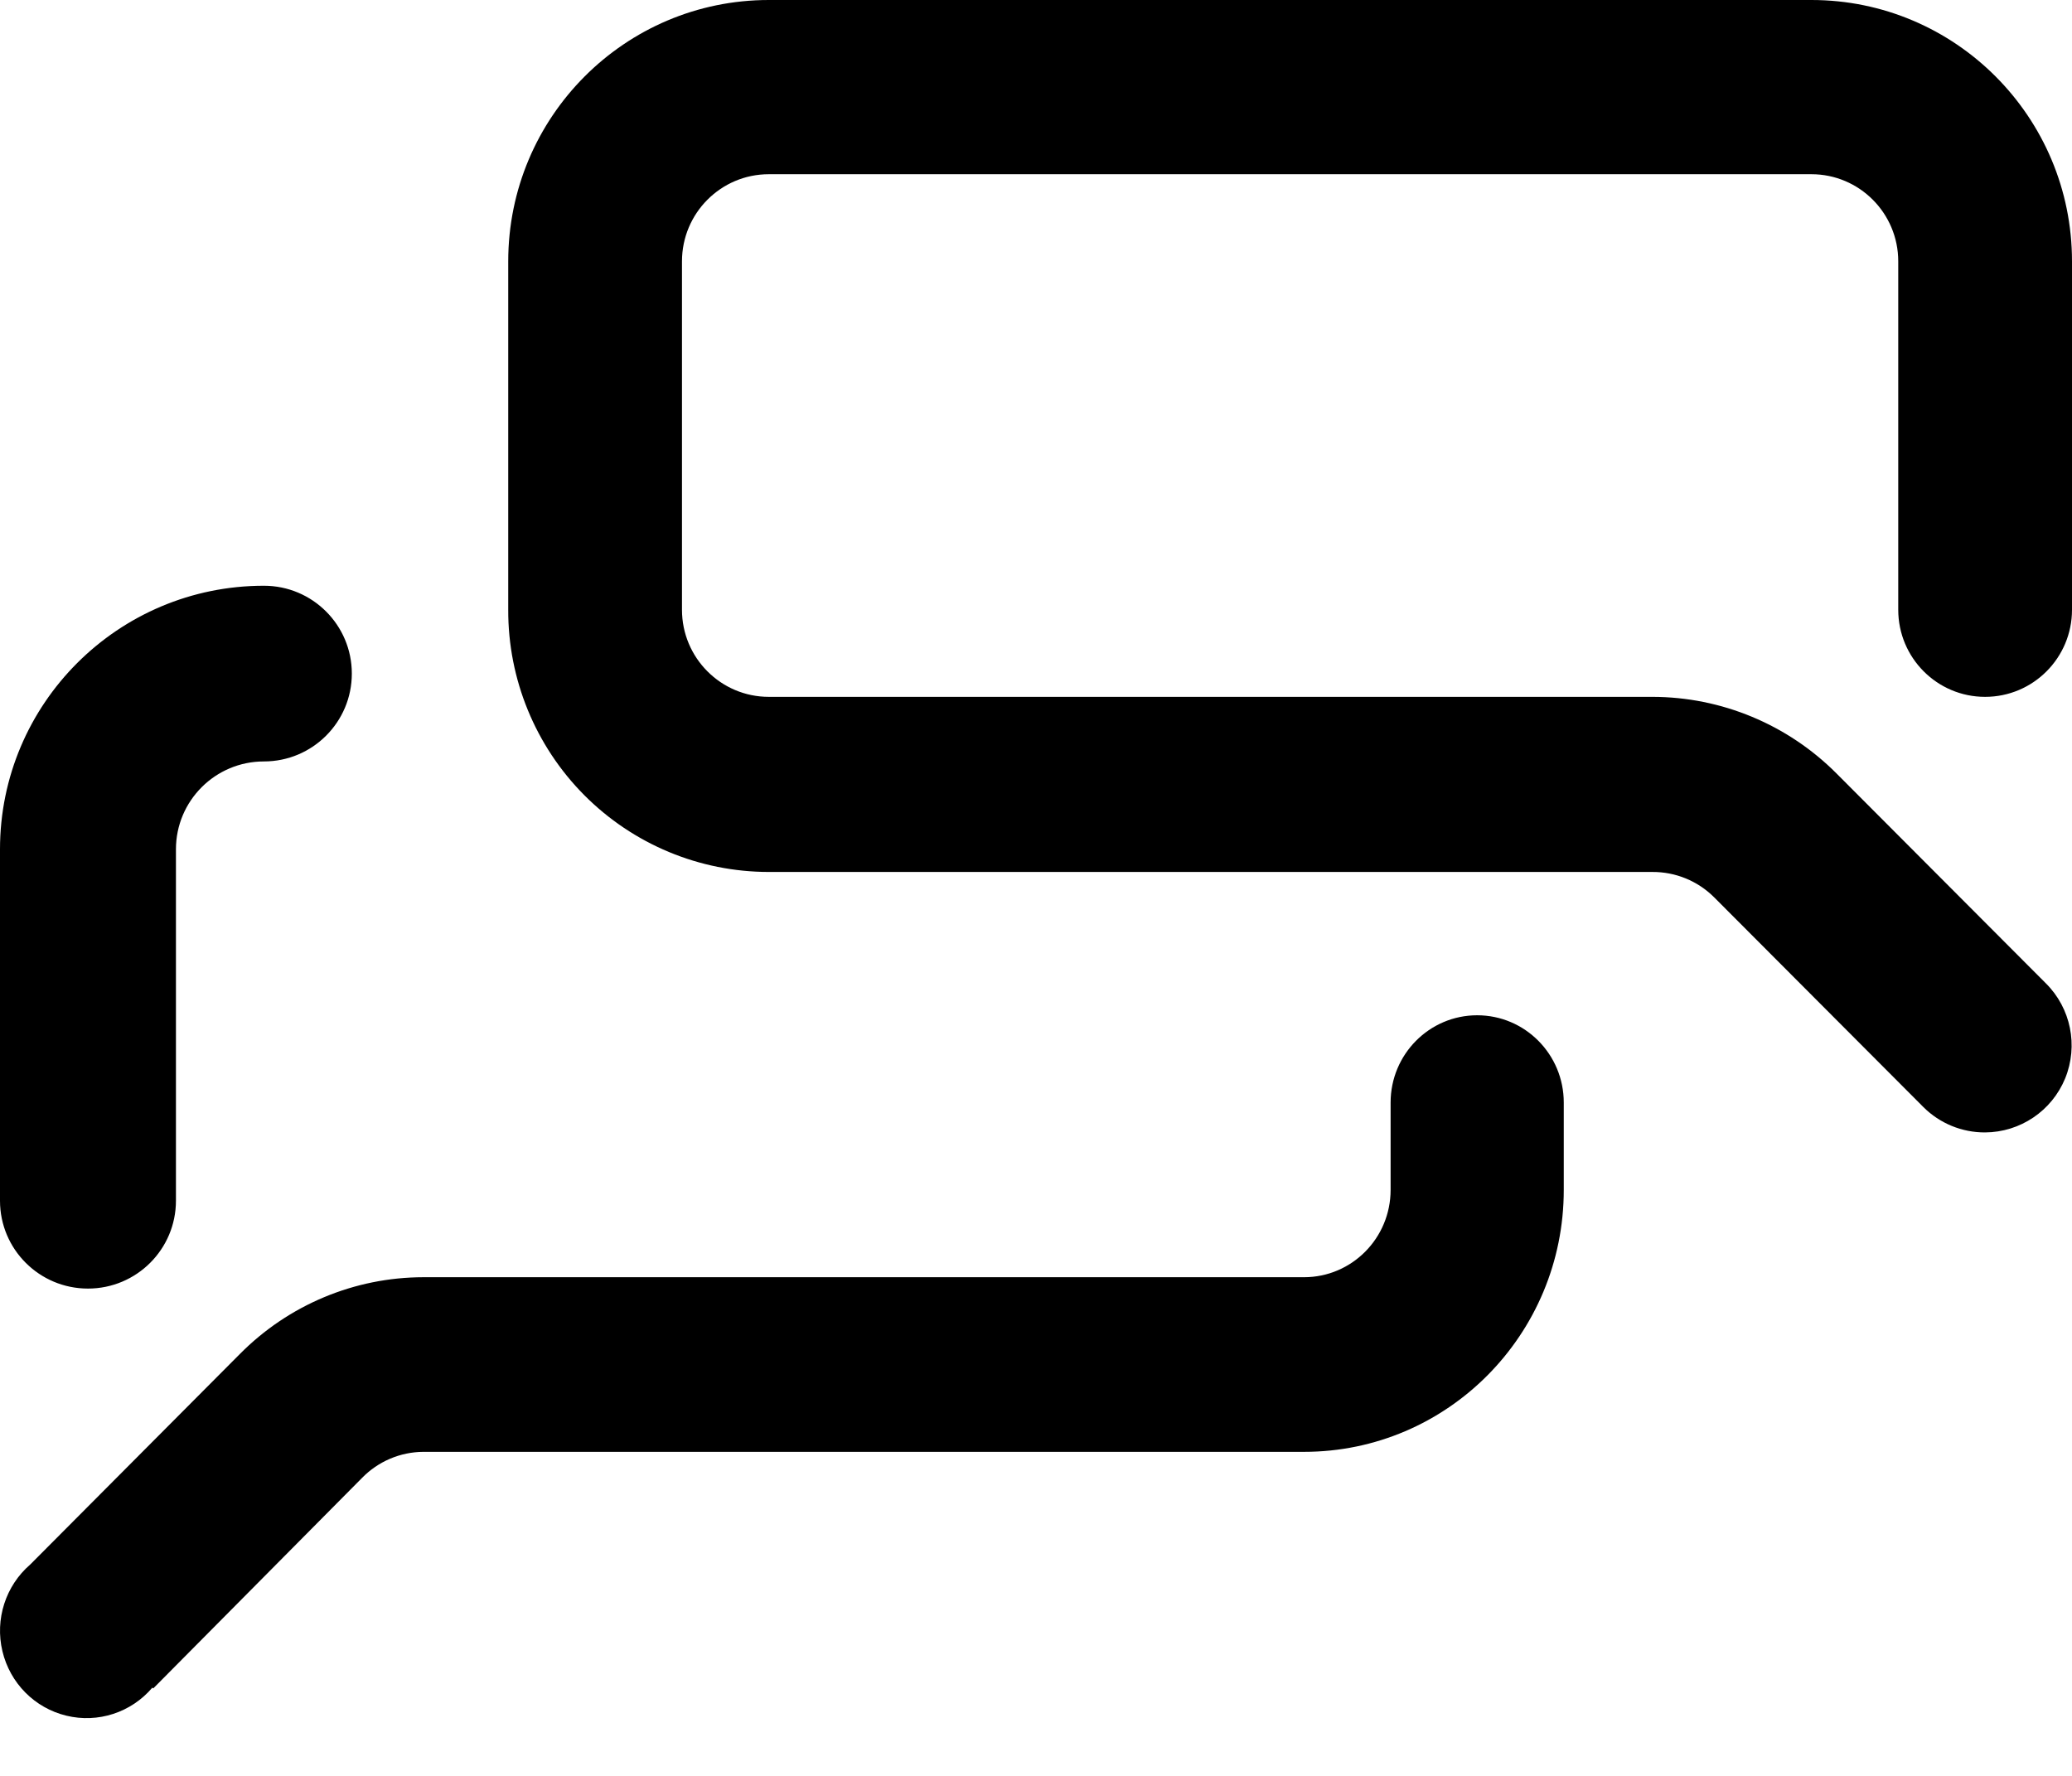
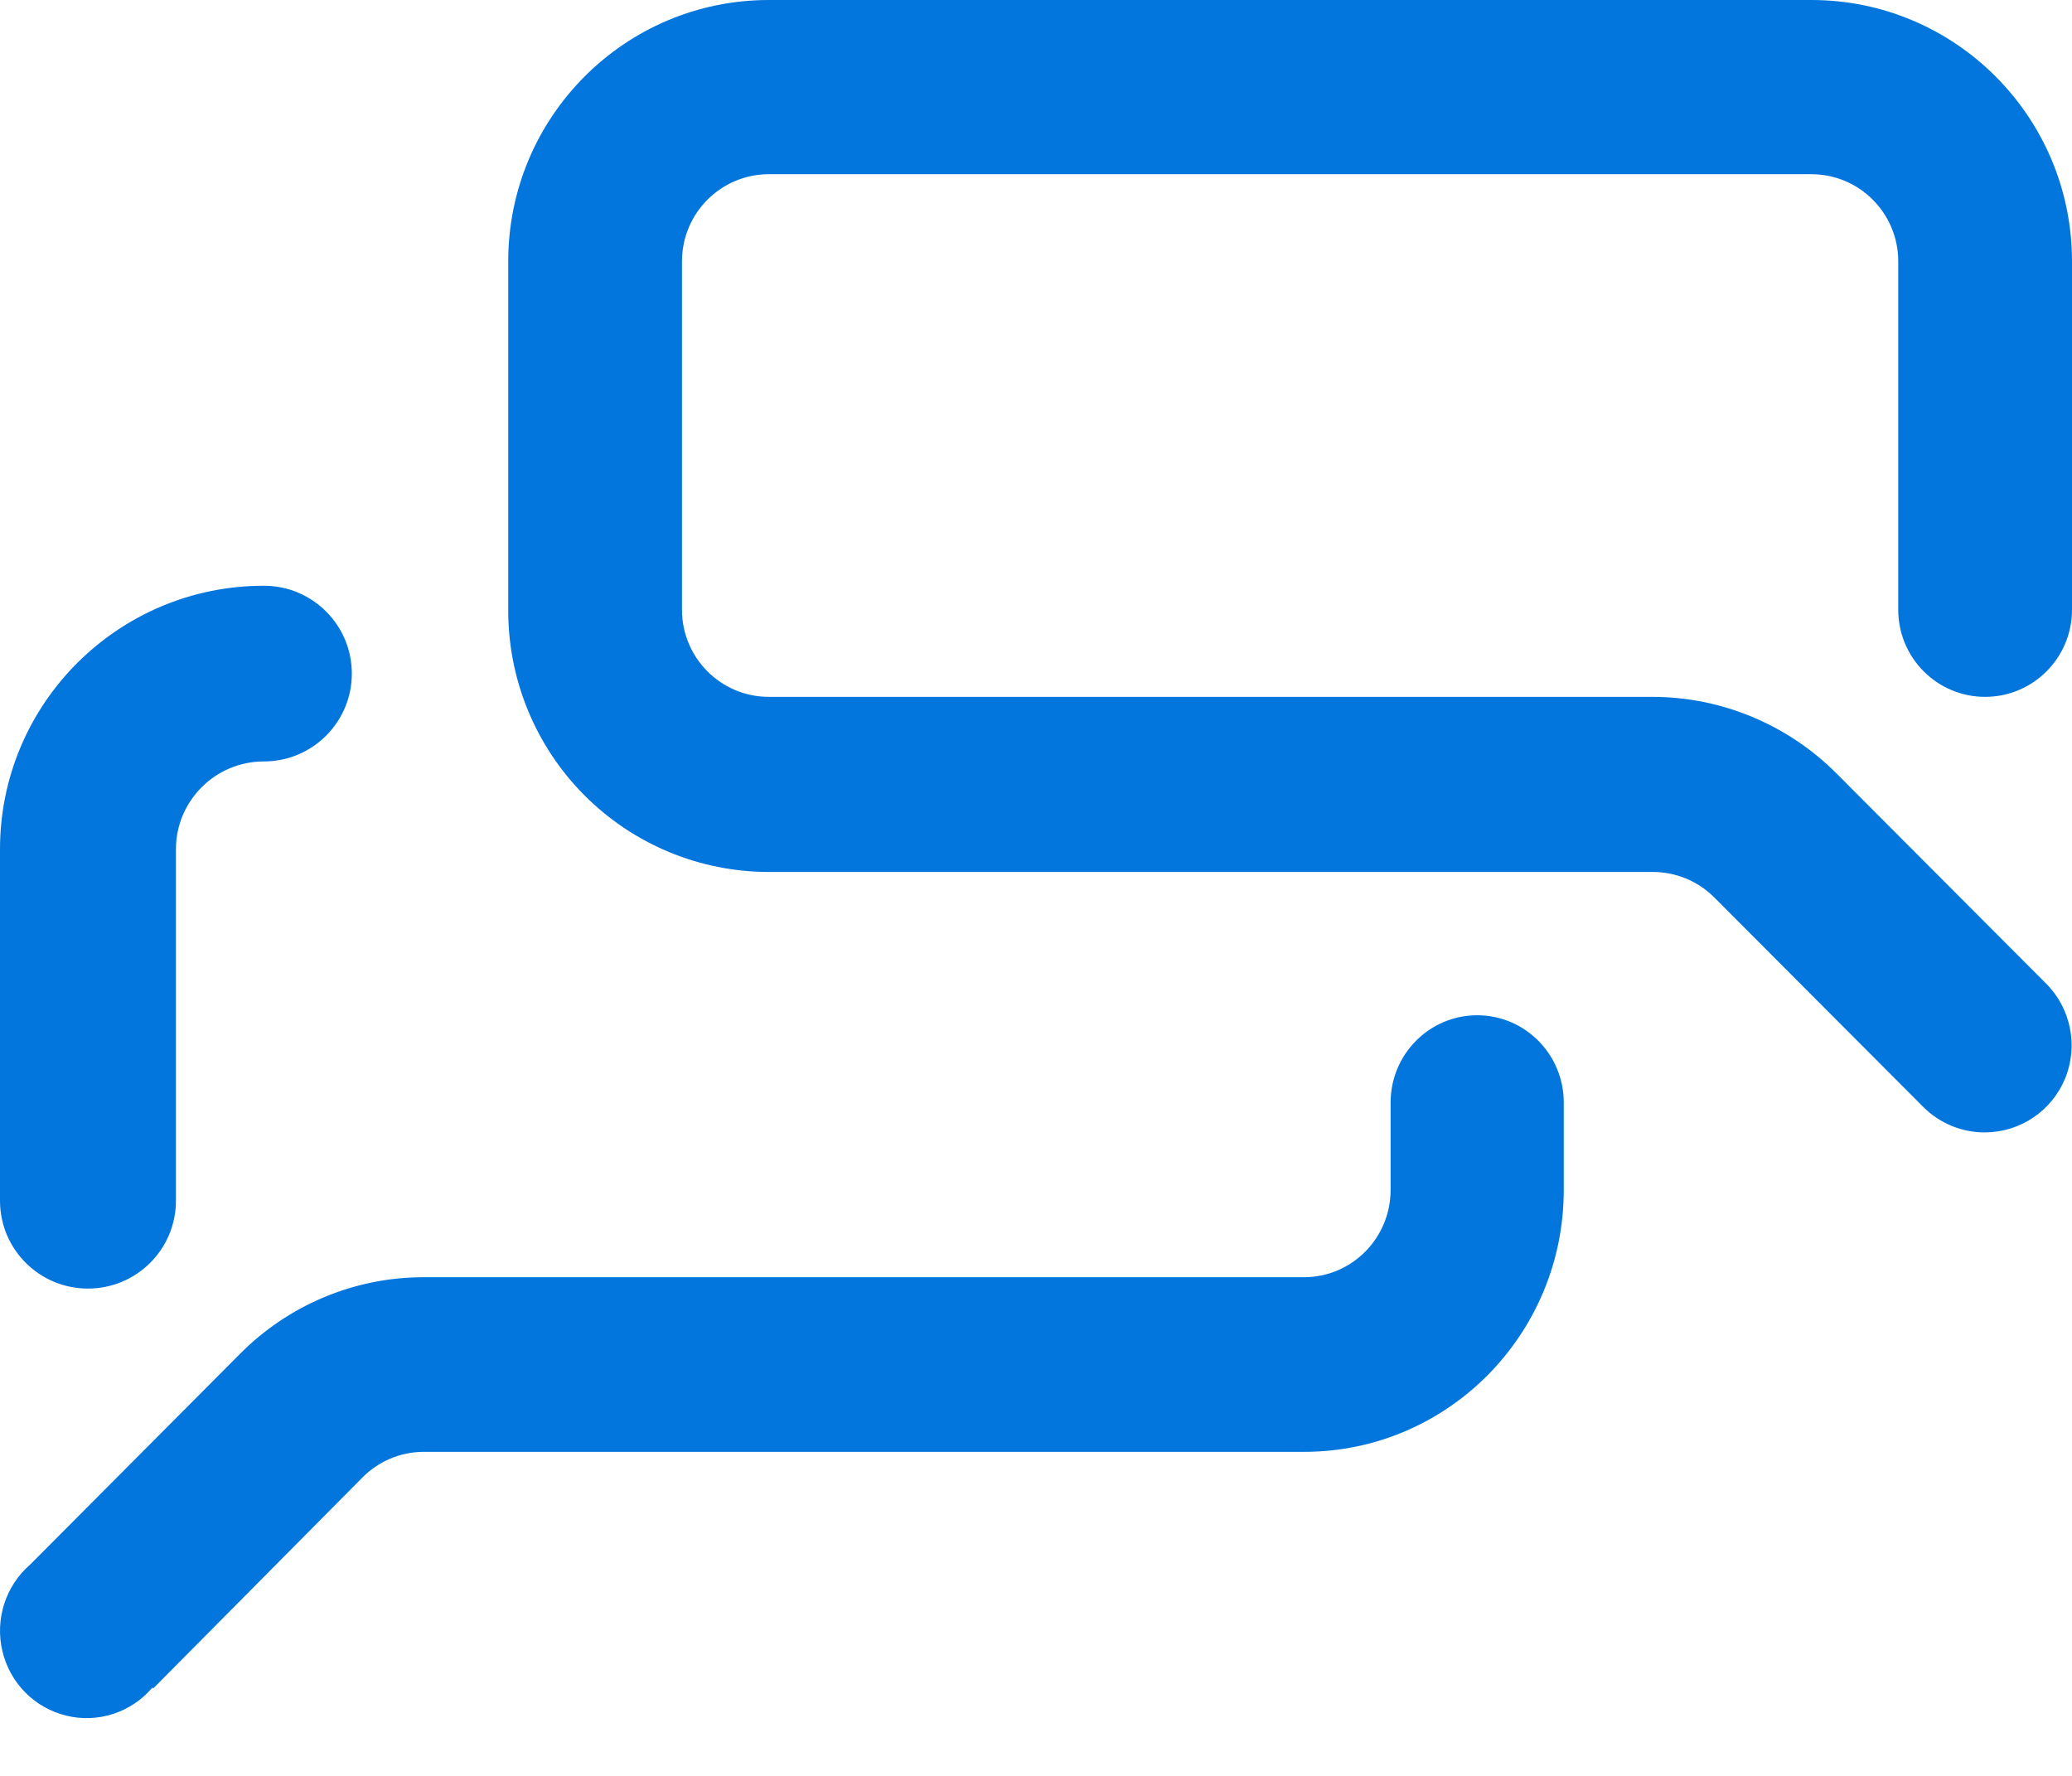
<svg xmlns="http://www.w3.org/2000/svg" width="35" height="30" viewBox="0 0 35 30" fill="none">
-   <path fill-rule="evenodd" clip-rule="evenodd" d="M33.532 19.13C33.142 19.132 32.767 18.978 32.491 18.703L28.954 15.157C28.677 14.881 28.302 14.728 27.912 14.73H12.987C11.817 14.73 10.695 14.263 9.869 13.432C9.043 12.601 8.581 11.474 8.585 10.301V4.415C8.585 1.976 10.556 0 12.987 0H30.598C33.029 0 35 1.976 35 4.415V10.301C35 11.113 34.343 11.772 33.532 11.772C32.722 11.772 32.065 11.113 32.065 10.301V4.415C32.065 3.602 31.408 2.943 30.598 2.943H12.987C12.177 2.943 11.52 3.602 11.52 4.415V10.301C11.52 11.113 12.177 11.772 12.987 11.772H27.912C29.079 11.773 30.198 12.239 31.023 13.067L34.56 16.613C34.981 17.032 35.109 17.665 34.885 18.216C34.66 18.766 34.126 19.127 33.532 19.13ZM2.972 20.284V14.347C2.972 13.528 3.637 12.863 4.458 12.863C5.278 12.863 5.943 12.199 5.943 11.379C5.943 10.559 5.278 9.895 4.458 9.895C1.996 9.895 1.04723e-10 11.888 1.04723e-10 14.347V20.284C1.04723e-10 21.104 0.665 21.768 1.486 21.768C2.306 21.768 2.972 21.104 2.972 20.284ZM6.113 24.969L2.588 28.523L2.574 28.509C2.216 28.93 1.655 29.113 1.121 28.983C0.586 28.854 0.169 28.433 0.041 27.894C-0.088 27.355 0.094 26.789 0.511 26.429L4.051 22.874C4.873 22.044 5.988 21.577 7.152 21.576H22.027C22.835 21.576 23.49 20.916 23.49 20.101V18.626C23.49 17.811 24.145 17.151 24.952 17.151C25.76 17.151 26.415 17.811 26.415 18.626V20.101C26.415 22.545 24.451 24.526 22.027 24.526H7.152C6.761 24.528 6.387 24.687 6.113 24.969Z" fill="black" />
+   <path fill-rule="evenodd" clip-rule="evenodd" d="M33.532 19.13C33.142 19.132 32.767 18.978 32.491 18.703L28.954 15.157C28.677 14.881 28.302 14.728 27.912 14.73H12.987C11.817 14.73 10.695 14.263 9.869 13.432C9.043 12.601 8.581 11.474 8.585 10.301V4.415C8.585 1.976 10.556 0 12.987 0H30.598C33.029 0 35 1.976 35 4.415V10.301C35 11.113 34.343 11.772 33.532 11.772C32.722 11.772 32.065 11.113 32.065 10.301V4.415C32.065 3.602 31.408 2.943 30.598 2.943H12.987C12.177 2.943 11.52 3.602 11.52 4.415V10.301C11.52 11.113 12.177 11.772 12.987 11.772H27.912C29.079 11.773 30.198 12.239 31.023 13.067L34.56 16.613C34.981 17.032 35.109 17.665 34.885 18.216C34.66 18.766 34.126 19.127 33.532 19.13ZM2.972 20.284V14.347C2.972 13.528 3.637 12.863 4.458 12.863C5.278 12.863 5.943 12.199 5.943 11.379C5.943 10.559 5.278 9.895 4.458 9.895C1.996 9.895 1.04723e-10 11.888 1.04723e-10 14.347V20.284C1.04723e-10 21.104 0.665 21.768 1.486 21.768C2.306 21.768 2.972 21.104 2.972 20.284ZM6.113 24.969L2.588 28.523L2.574 28.509C2.216 28.93 1.655 29.113 1.121 28.983C0.586 28.854 0.169 28.433 0.041 27.894C-0.088 27.355 0.094 26.789 0.511 26.429L4.051 22.874C4.873 22.044 5.988 21.577 7.152 21.576H22.027C22.835 21.576 23.49 20.916 23.49 20.101V18.626C23.49 17.811 24.145 17.151 24.952 17.151C25.76 17.151 26.415 17.811 26.415 18.626V20.101C26.415 22.545 24.451 24.526 22.027 24.526H7.152C6.761 24.528 6.387 24.687 6.113 24.969Z" fill="#0276dd" />
</svg>
